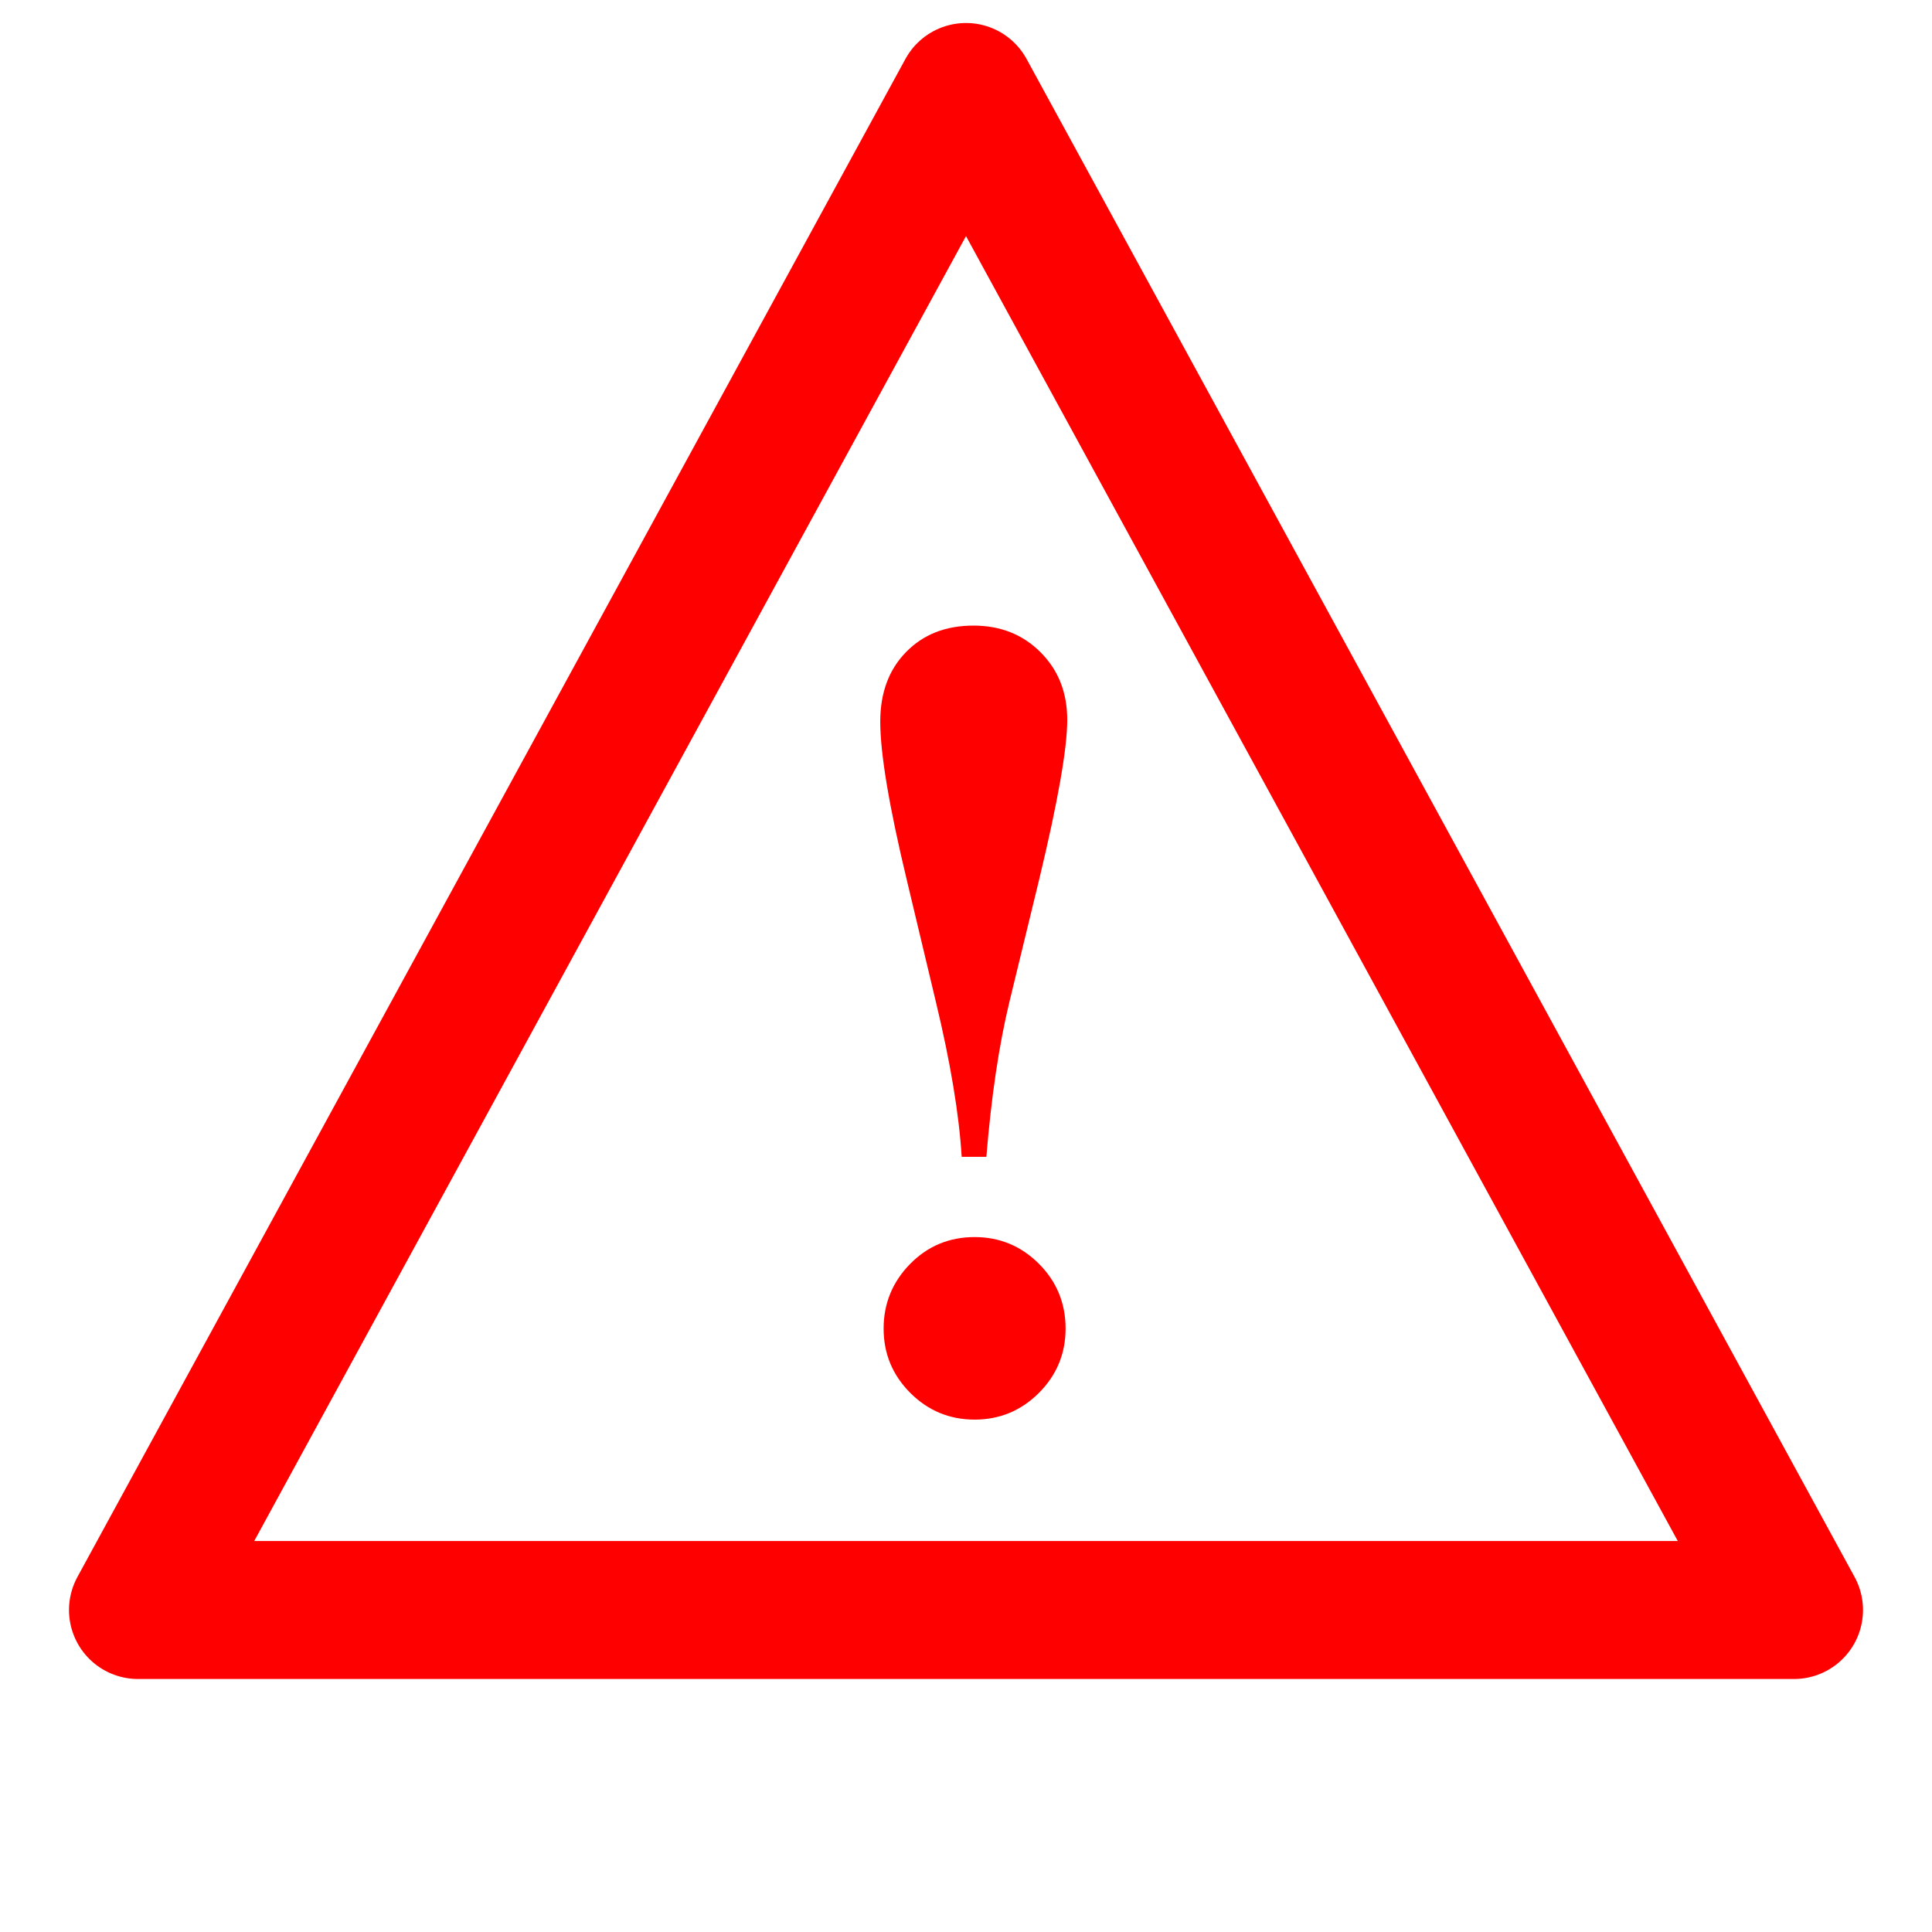
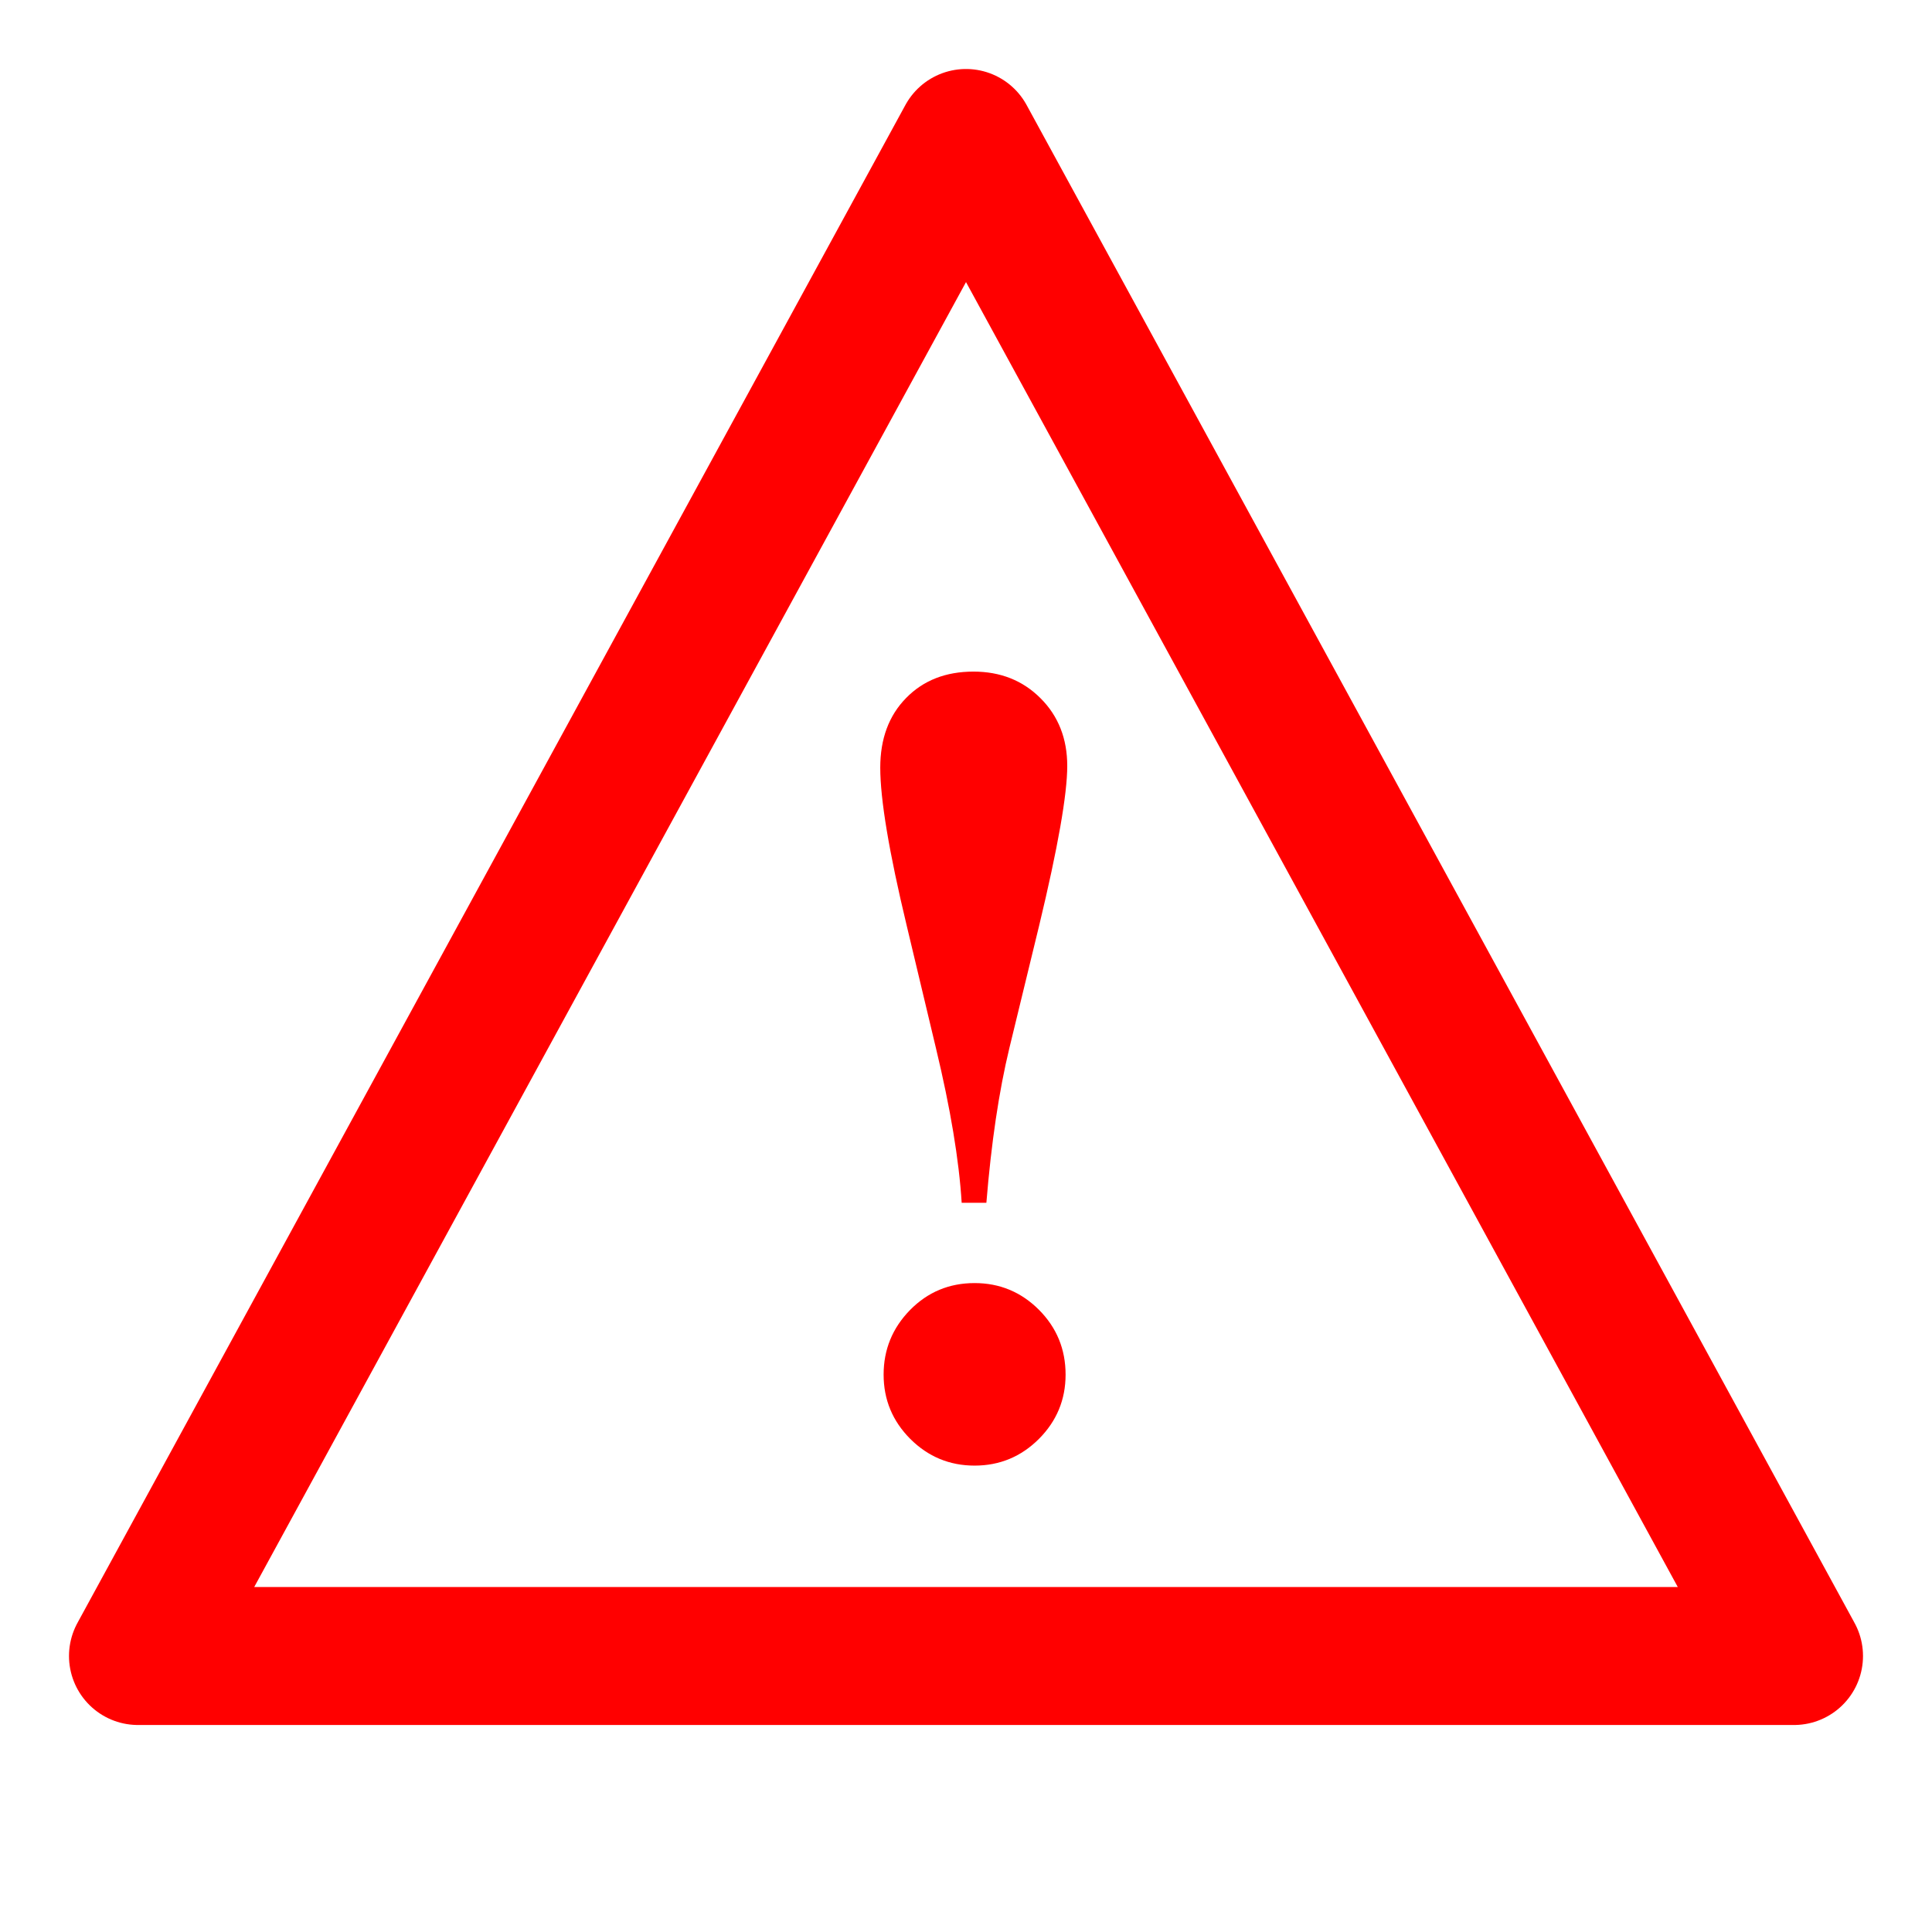
<svg xmlns="http://www.w3.org/2000/svg" width="42px" height="42px" viewBox="0 0 42 42" version="1.1">
  <g id="New-Group">
-     <path id="!" d="M21.443 25.148 L20.906 25.148 C20.849 24.22 20.662 23.097 20.345 21.779 L19.71 19.118 C19.327 17.523 19.136 16.379 19.136 15.687 19.136 15.061 19.323 14.556 19.698 14.174 20.072 13.791 20.56 13.6 21.163 13.6 21.749 13.6 22.235 13.793 22.621 14.18 23.008 14.566 23.201 15.057 23.201 15.651 23.201 16.269 22.998 17.425 22.591 19.118 L21.944 21.779 C21.716 22.723 21.549 23.846 21.443 25.148 Z M21.187 26.893 C21.732 26.893 22.198 27.087 22.585 27.473 22.971 27.86 23.165 28.33 23.165 28.883 23.165 29.428 22.971 29.894 22.585 30.281 22.198 30.667 21.732 30.861 21.187 30.861 20.642 30.861 20.176 30.667 19.789 30.281 19.403 29.894 19.209 29.428 19.209 28.883 19.209 28.338 19.401 27.87 19.783 27.479 20.166 27.089 20.634 26.893 21.187 26.893 Z" fill="#ff0000" fill-opacity="1" stroke="none" />
-     <path id="Triângulo" d="M21 2 L3 35 39 35 Z" fill="none" stroke="#ff0000" stroke-width="3" stroke-opacity="1" stroke-linejoin="round" stroke-linecap="round" />
+     <path id="!" d="M21.443 26.148 L20.906 26.148 C20.849 25.22 20.662 24.097 20.345 22.779 L19.71 20.118 C19.327 18.523 19.136 17.379 19.136 16.687 19.136 16.061 19.323 15.556 19.698 15.174 20.072 14.791 20.56 14.6 21.163 14.6 21.749 14.6 22.235 14.793 22.621 15.18 23.008 15.566 23.201 16.057 23.201 16.651 23.201 17.269 22.998 18.425 22.591 20.118 L21.944 22.779 C21.716 23.723 21.549 24.846 21.443 26.148 Z M21.187 27.893 C21.732 27.893 22.198 28.087 22.585 28.473 22.971 28.86 23.165 29.33 23.165 29.883 23.165 30.428 22.971 30.894 22.585 31.281 22.198 31.667 21.732 31.861 21.187 31.861 20.642 31.861 20.176 31.667 19.789 31.281 19.403 30.894 19.209 30.428 19.209 29.883 19.209 29.338 19.401 28.87 19.783 28.479 20.166 28.089 20.634 27.893 21.187 27.893 Z" fill="#ff0000" fill-opacity="1" stroke="none" />
+     <path id="Triângulo" d="M21 3 L3 36 39 36 Z" fill="none" stroke="#ff0000" stroke-width="3" stroke-opacity="1" stroke-linejoin="round" stroke-linecap="round" />
  </g>
</svg>
